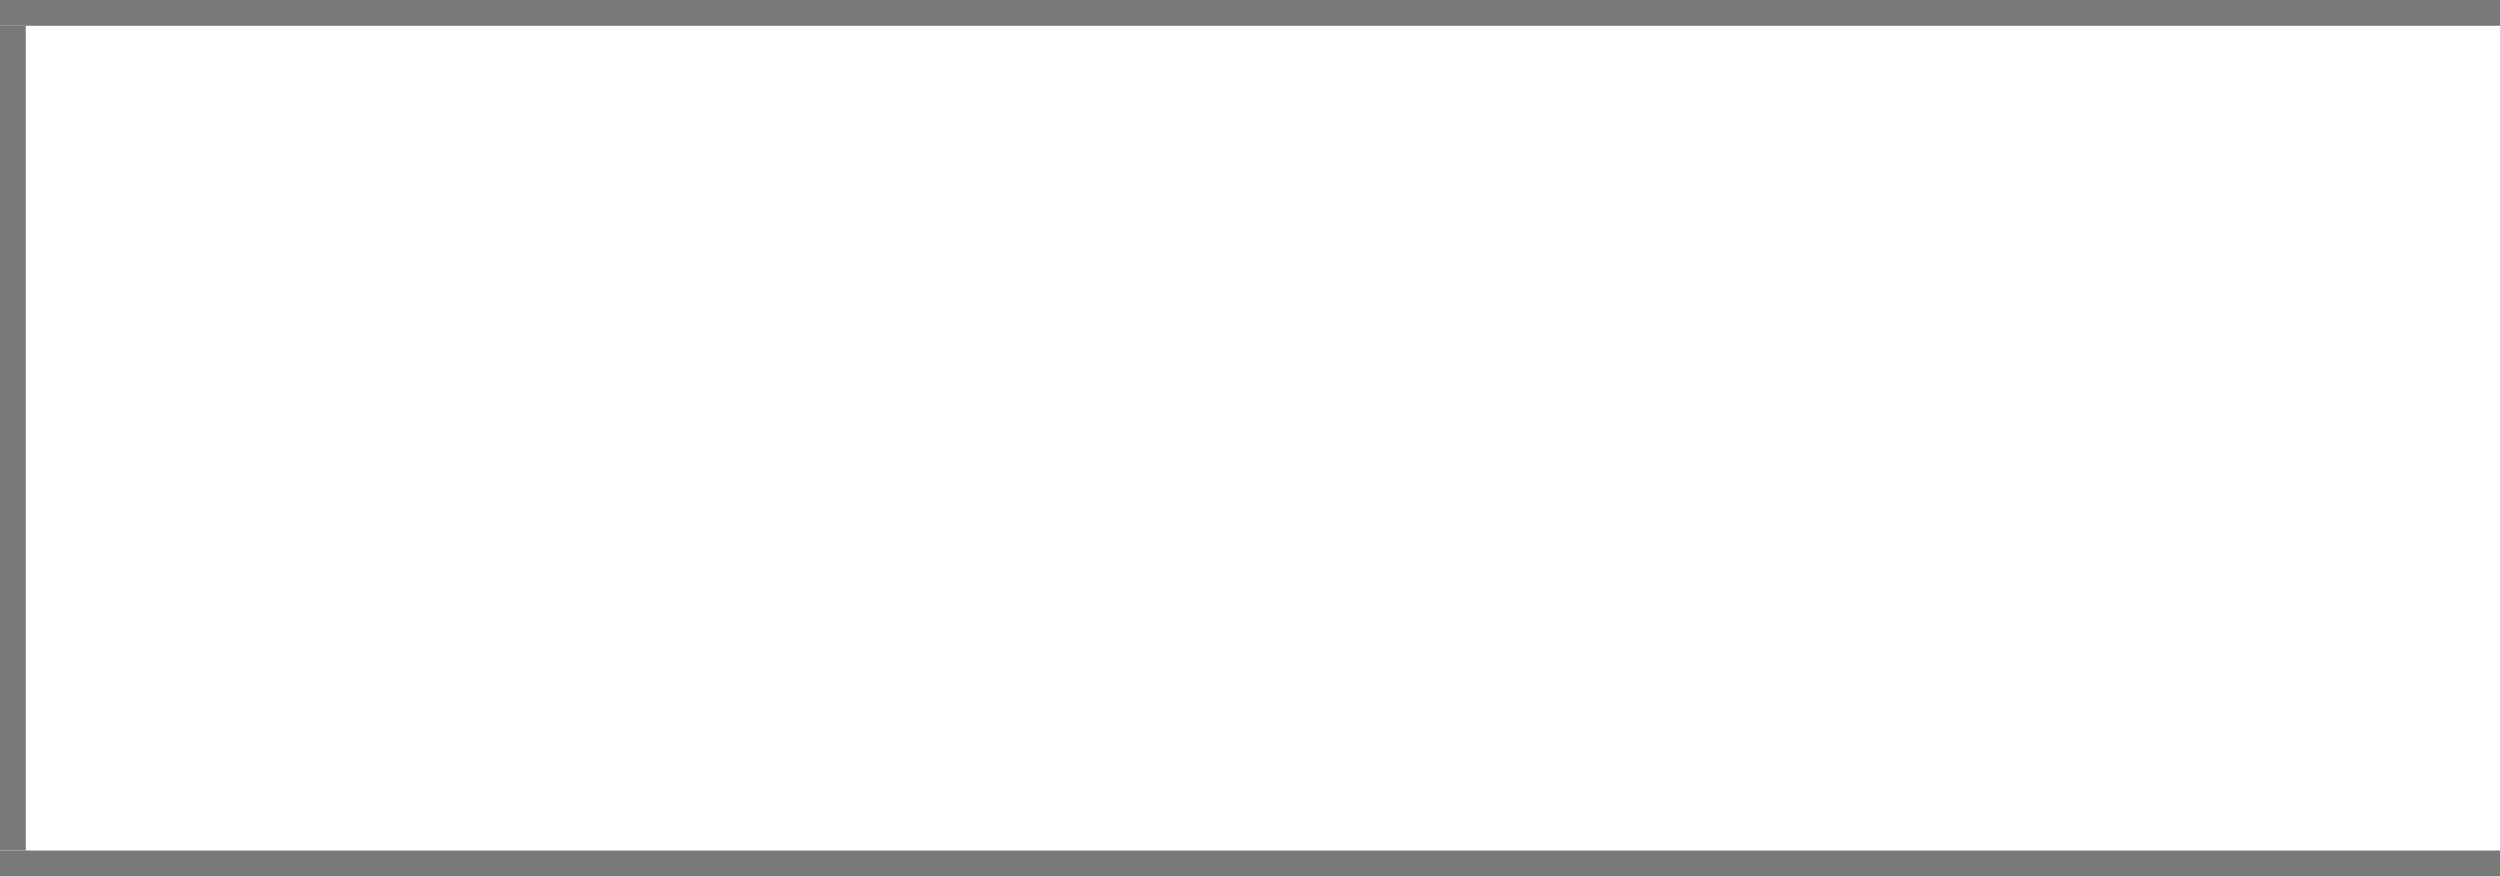
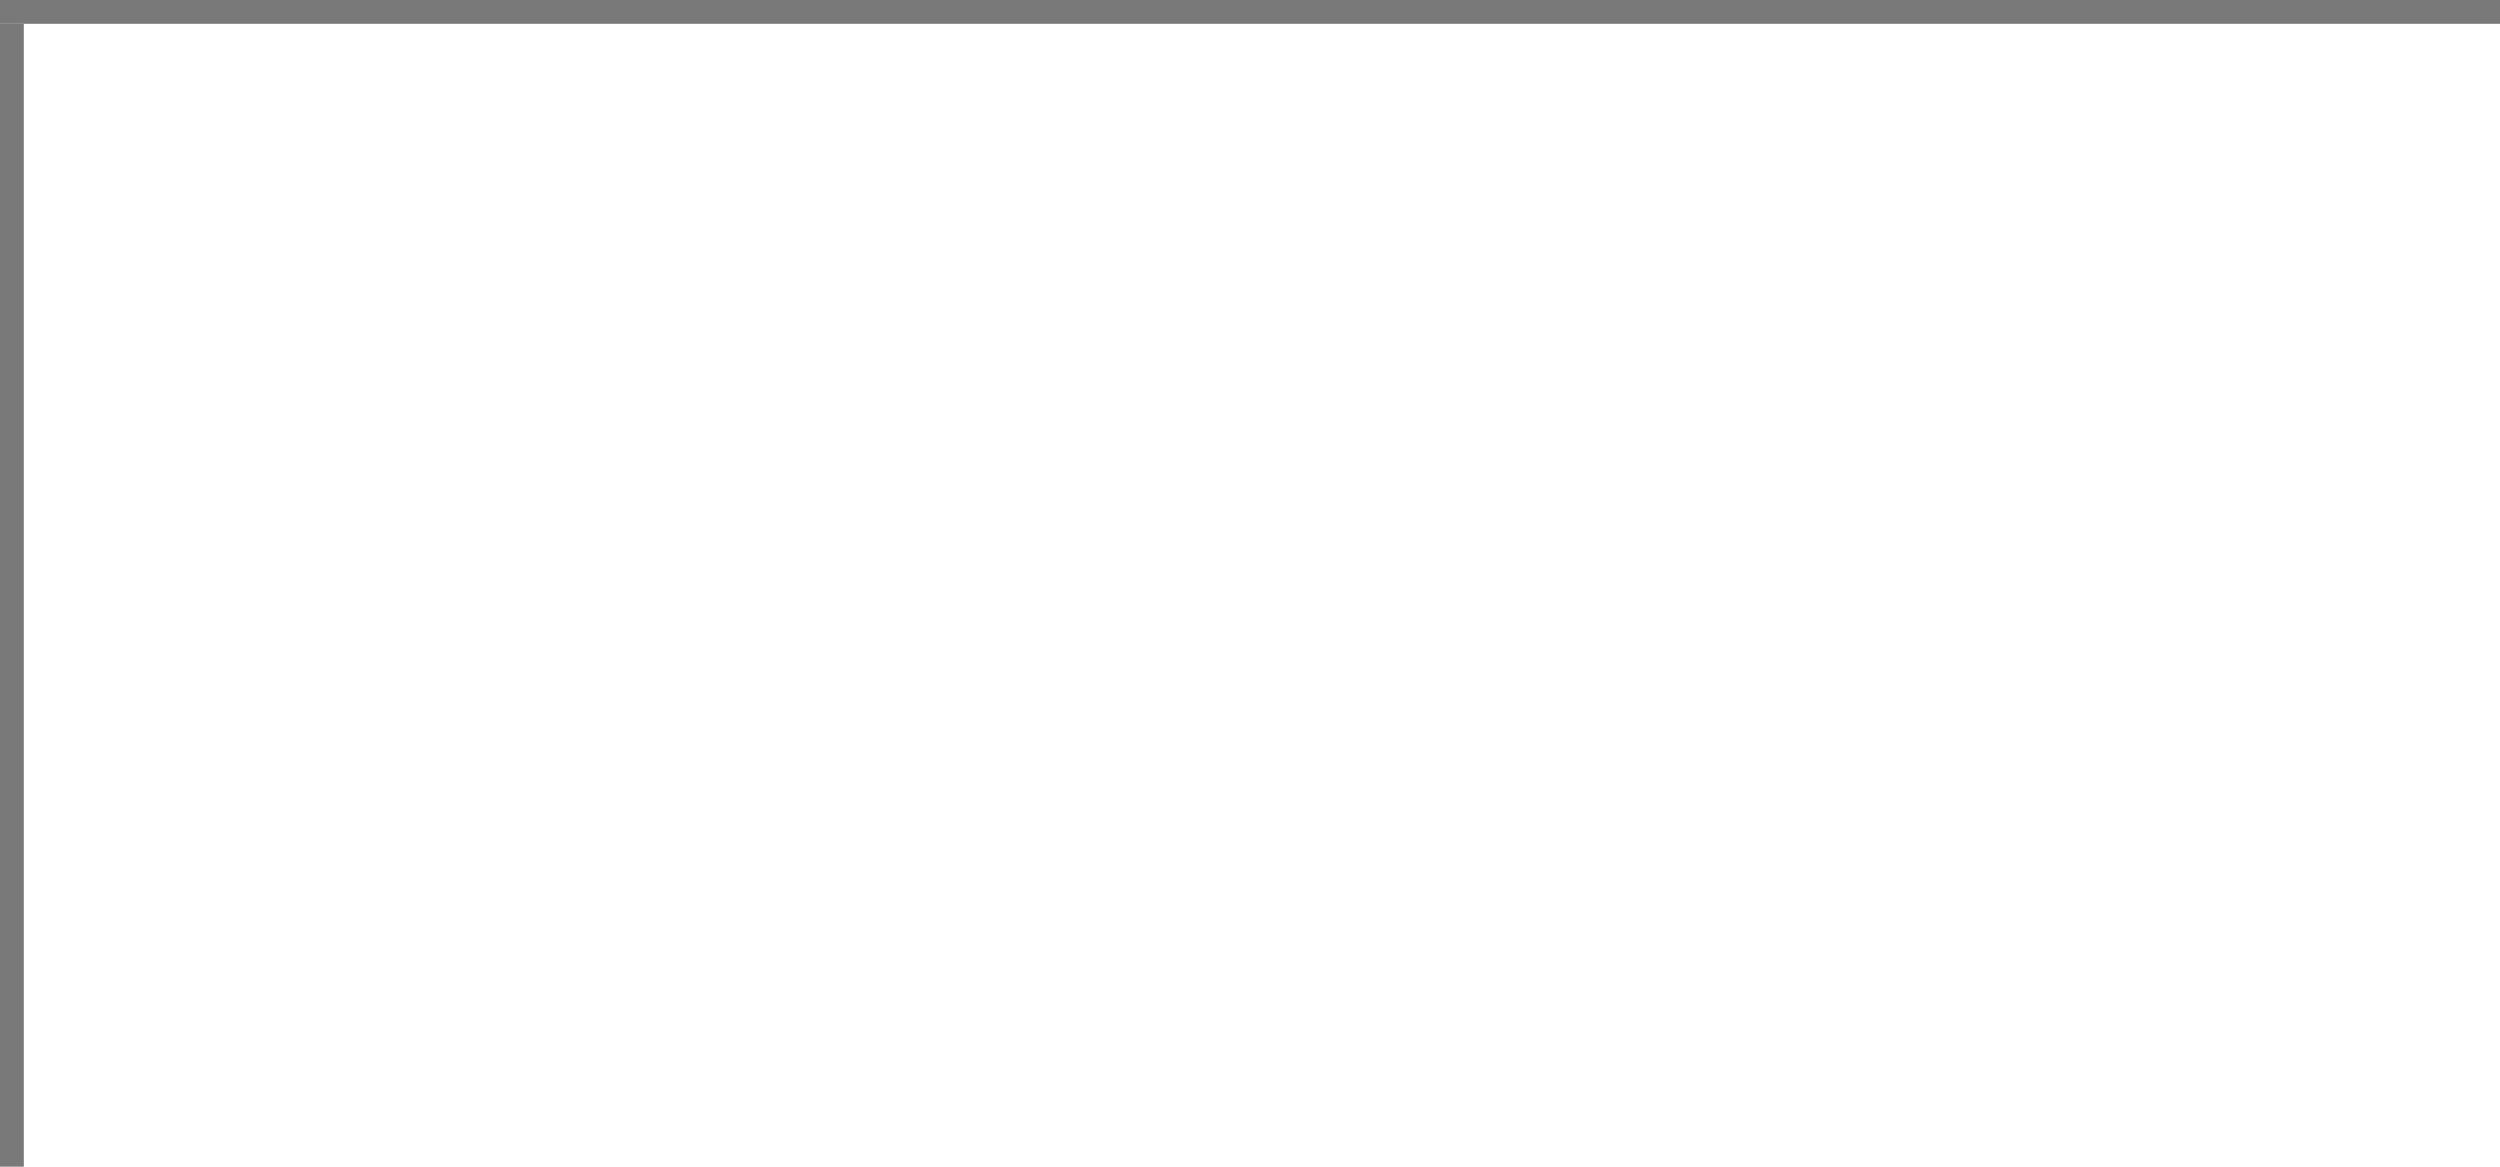
- <svg xmlns="http://www.w3.org/2000/svg" version="1.1" width="97px" height="34px" viewBox="304 80 97 34">
-   <path d="M 1 1  L 97 1  L 97 33  L 1 33  L 1 1  Z " fill-rule="nonzero" fill="rgba(255, 255, 255, 1)" stroke="none" transform="matrix(1 0 0 1 304 80 )" class="fill" />
-   <path d="M 0.5 1  L 0.5 33  " stroke-width="1" stroke-dasharray="0" stroke="rgba(121, 121, 121, 1)" fill="none" transform="matrix(1 0 0 1 304 80 )" class="stroke" />
-   <path d="M 0 0.5  L 97 0.5  " stroke-width="1" stroke-dasharray="0" stroke="rgba(121, 121, 121, 1)" fill="none" transform="matrix(1 0 0 1 304 80 )" class="stroke" />
-   <path d="M 0 33.5  L 97 33.5  " stroke-width="1" stroke-dasharray="0" stroke="rgba(121, 121, 121, 1)" fill="none" transform="matrix(1 0 0 1 304 80 )" class="stroke" />
+ <svg xmlns="http://www.w3.org/2000/svg" version="1.1" width="105px" height="49px" viewBox="525 0 105 49">
+   <path d="M 1 1  L 105 1  L 105 49  L 1 49  L 1 1  Z " fill-rule="nonzero" fill="rgba(255, 255, 255, 1)" stroke="none" transform="matrix(1 0 0 1 525 0 )" class="fill" />
+   <path d="M 0.5 1  L 0.5 49  " stroke-width="1" stroke-dasharray="0" stroke="rgba(121, 121, 121, 1)" fill="none" transform="matrix(1 0 0 1 525 0 )" class="stroke" />
+   <path d="M 0 0.5  L 105 0.5  " stroke-width="1" stroke-dasharray="0" stroke="rgba(121, 121, 121, 1)" fill="none" transform="matrix(1 0 0 1 525 0 )" class="stroke" />
</svg>
